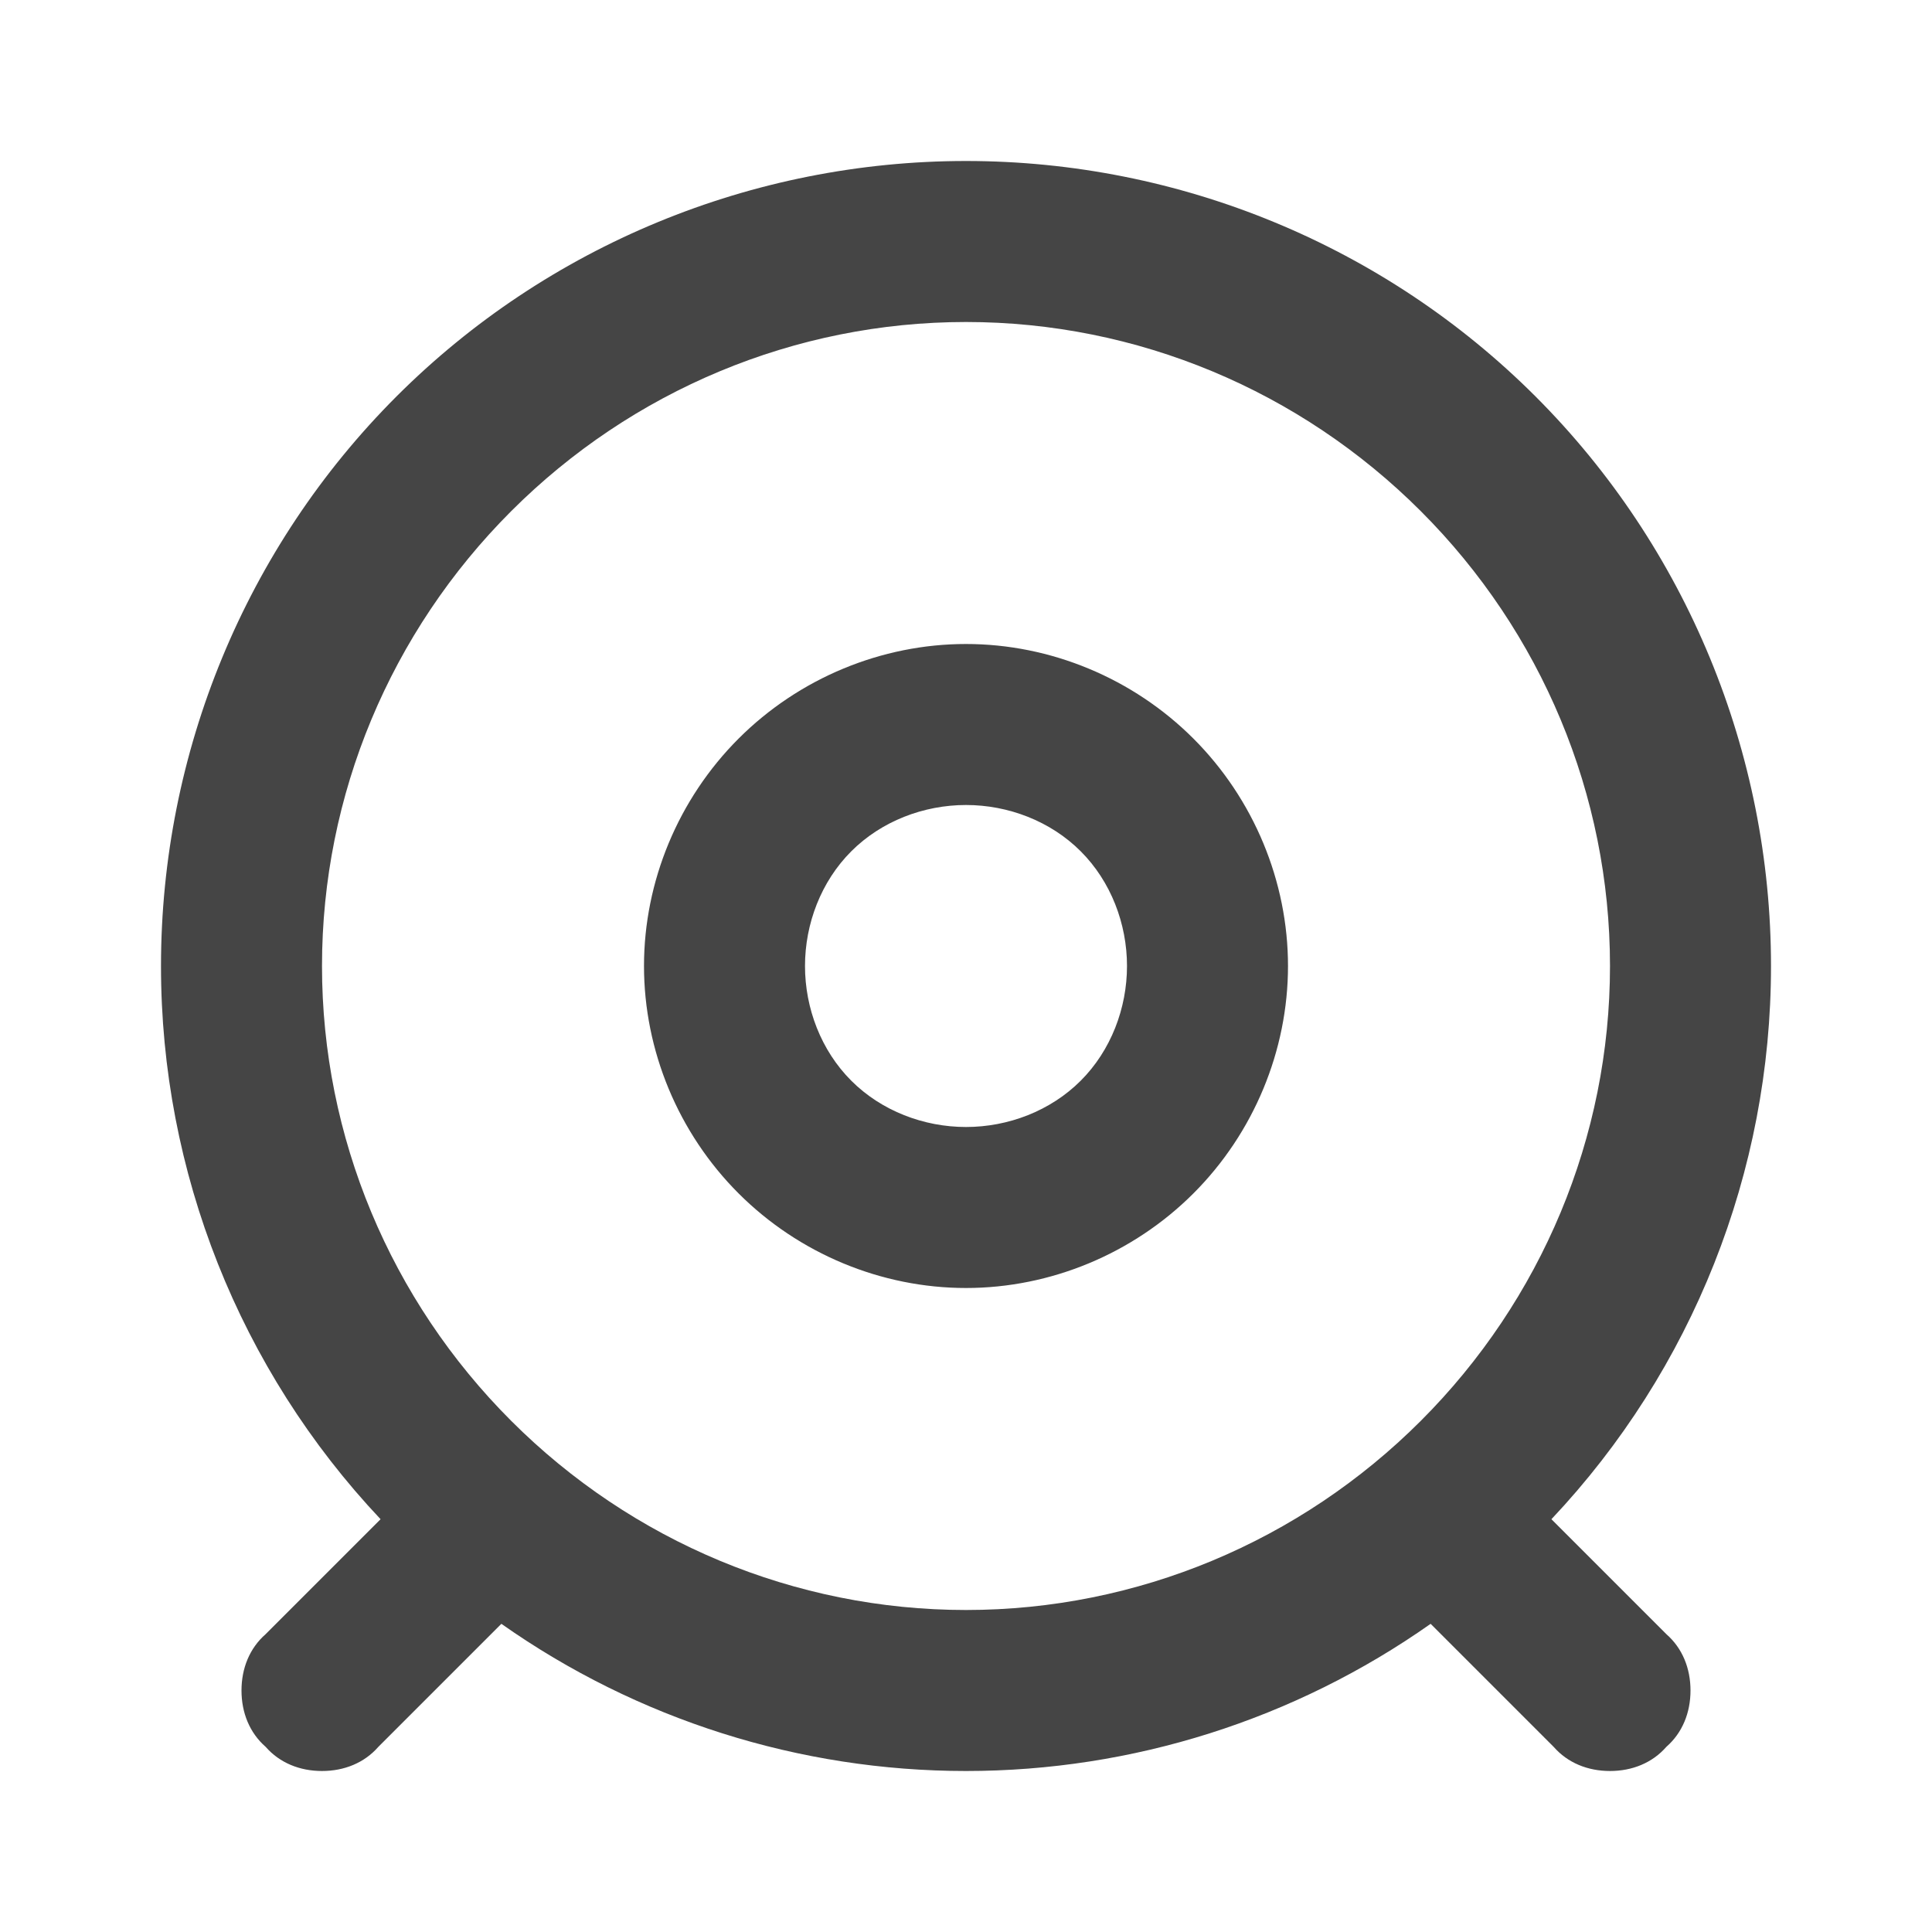
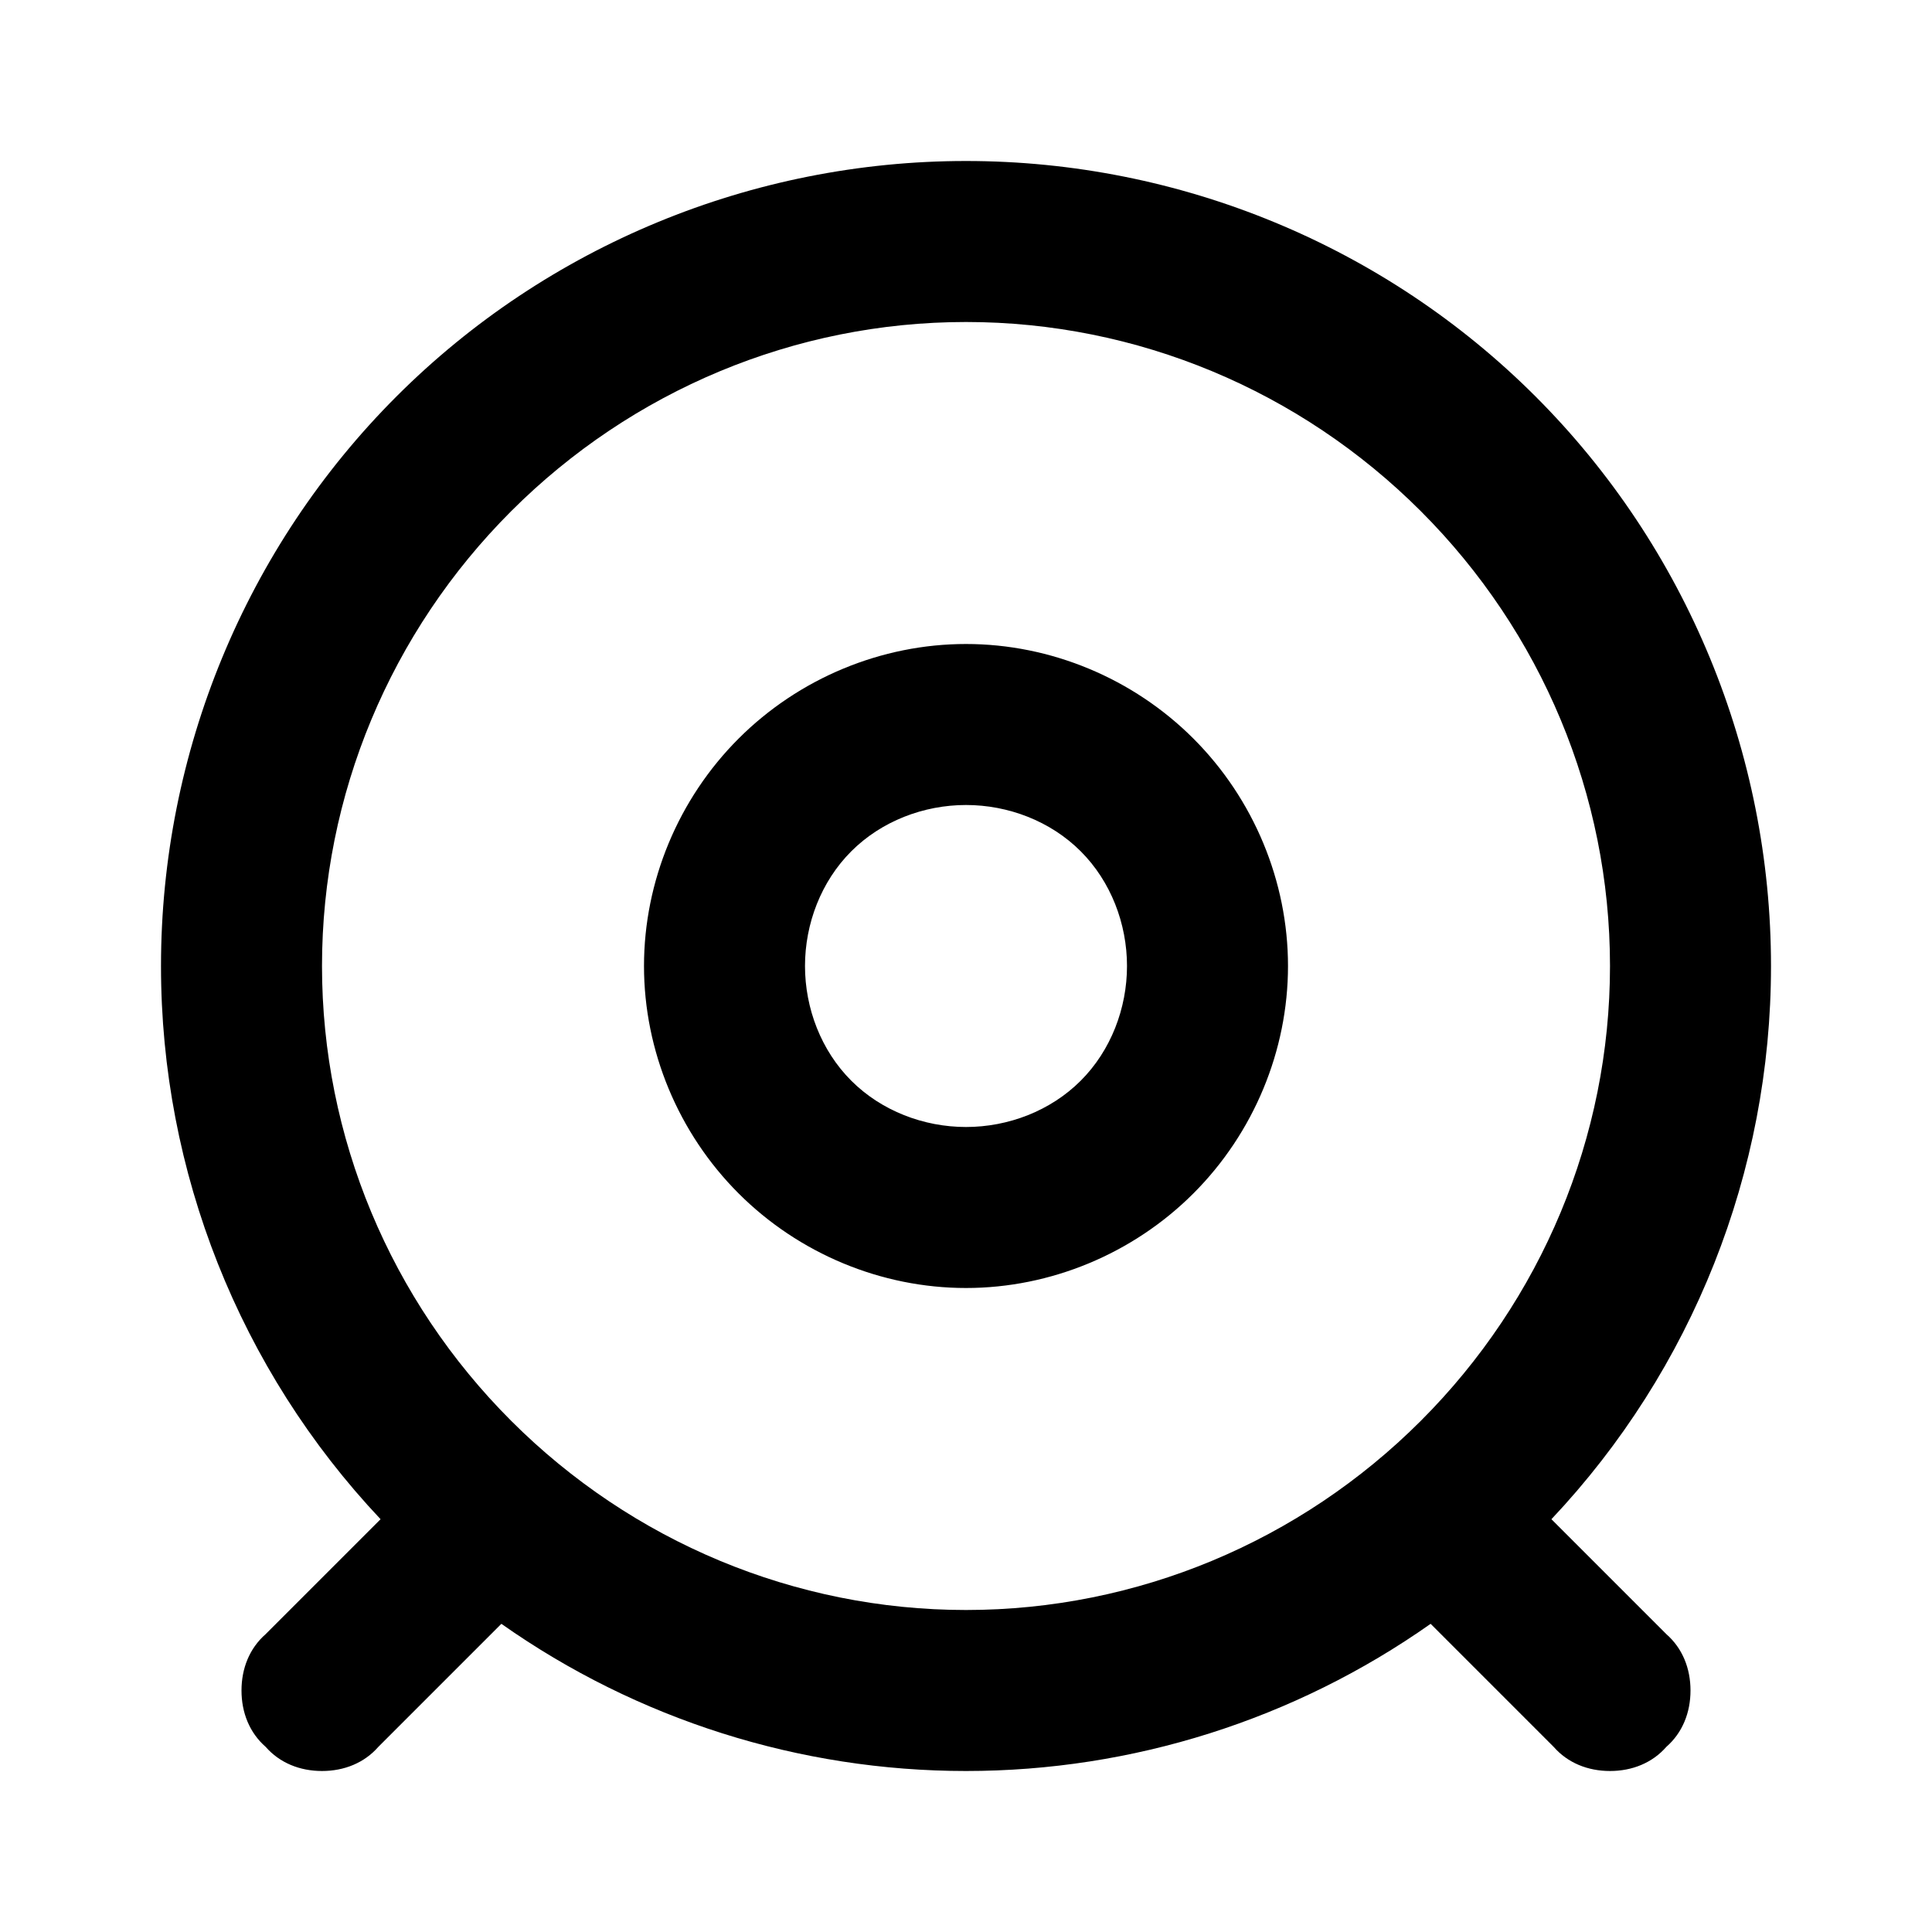
<svg xmlns="http://www.w3.org/2000/svg" style="isolation:isolate" width="96" height="96">
-   <path d="M71.087 80.687A40.092 40.092 0 0 1 48 88a40.092 40.092 0 0 1-23.087-7.313L18.8 86.8c-.7.8-1.7 1.2-2.8 1.2-1.1 0-2.1-.4-2.8-1.2-.8-.7-1.2-1.7-1.2-2.8 0-1.1.4-2.1 1.2-2.8l5.711-5.711A40.05 40.05 0 0 1 8 48c0-10.6 4.2-20.8 11.7-28.3C27.2 12.2 37.4 8 48 8c10.6 0 20.8 4.2 28.3 11.7C83.8 27.2 88 37.4 88 48a40.05 40.05 0 0 1-10.911 27.489L82.8 81.2c.8.7 1.2 1.7 1.2 2.8 0 1.1-.4 2.1-1.2 2.8-.7.8-1.7 1.2-2.8 1.2-1.1 0-2.1-.4-2.8-1.2l-6.113-6.113zM16 48c0 8.5 3.4 16.6 9.4 22.6S39.5 80 48 80c8.5 0 16.6-3.4 22.6-9.4S80 56.5 80 48c0-8.5-3.4-16.6-9.4-22.6S56.5 16 48 16c-8.5 0-16.6 3.4-22.6 9.4S16 39.5 16 48zm16 0c0-4.2 1.7-8.3 4.7-11.3S43.8 32 48 32c4.2 0 8.3 1.7 11.3 4.7S64 43.8 64 48c0 4.2-1.7 8.3-4.7 11.3S52.2 64 48 64c-4.2 0-8.3-1.7-11.3-4.7S32 52.2 32 48zm8 0c0-2.1.8-4.2 2.3-5.7 1.5-1.5 3.6-2.3 5.7-2.3s4.2.8 5.7 2.3c1.5 1.5 2.3 3.6 2.3 5.7s-.8 4.2-2.3 5.7C52.2 55.2 50.1 56 48 56s-4.2-.8-5.7-2.3C40.8 52.2 40 50.1 40 48z" fill-rule="evenodd" fill="#454545" />
+   <path d="M71.087 80.687A40.092 40.092 0 0 1 48 88a40.092 40.092 0 0 1-23.087-7.313L18.8 86.8c-.7.8-1.7 1.2-2.8 1.2-1.1 0-2.1-.4-2.8-1.2-.8-.7-1.2-1.7-1.2-2.8 0-1.1.4-2.1 1.2-2.8l5.711-5.711A40.05 40.05 0 0 1 8 48c0-10.6 4.2-20.8 11.7-28.3C27.2 12.2 37.4 8 48 8c10.6 0 20.8 4.2 28.3 11.7C83.8 27.2 88 37.4 88 48a40.05 40.05 0 0 1-10.911 27.489L82.8 81.2c.8.7 1.2 1.7 1.2 2.8 0 1.1-.4 2.1-1.2 2.8-.7.8-1.7 1.2-2.8 1.2-1.1 0-2.1-.4-2.8-1.2l-6.113-6.113zM16 48c0 8.5 3.4 16.6 9.4 22.6S39.5 80 48 80c8.5 0 16.6-3.4 22.6-9.4S80 56.5 80 48c0-8.5-3.4-16.6-9.4-22.6S56.5 16 48 16c-8.5 0-16.6 3.4-22.6 9.4S16 39.5 16 48zm16 0c0-4.2 1.7-8.3 4.7-11.3S43.8 32 48 32c4.2 0 8.3 1.7 11.3 4.7S64 43.8 64 48c0 4.2-1.7 8.3-4.7 11.3S52.2 64 48 64c-4.2 0-8.3-1.7-11.3-4.7S32 52.2 32 48zm8 0c0-2.1.8-4.2 2.3-5.7 1.5-1.5 3.6-2.3 5.7-2.3s4.2.8 5.7 2.3c1.5 1.5 2.3 3.6 2.3 5.7s-.8 4.2-2.3 5.7C52.2 55.2 50.1 56 48 56s-4.2-.8-5.7-2.3C40.8 52.2 40 50.1 40 48z" fill-rule="evenodd" />
</svg>
